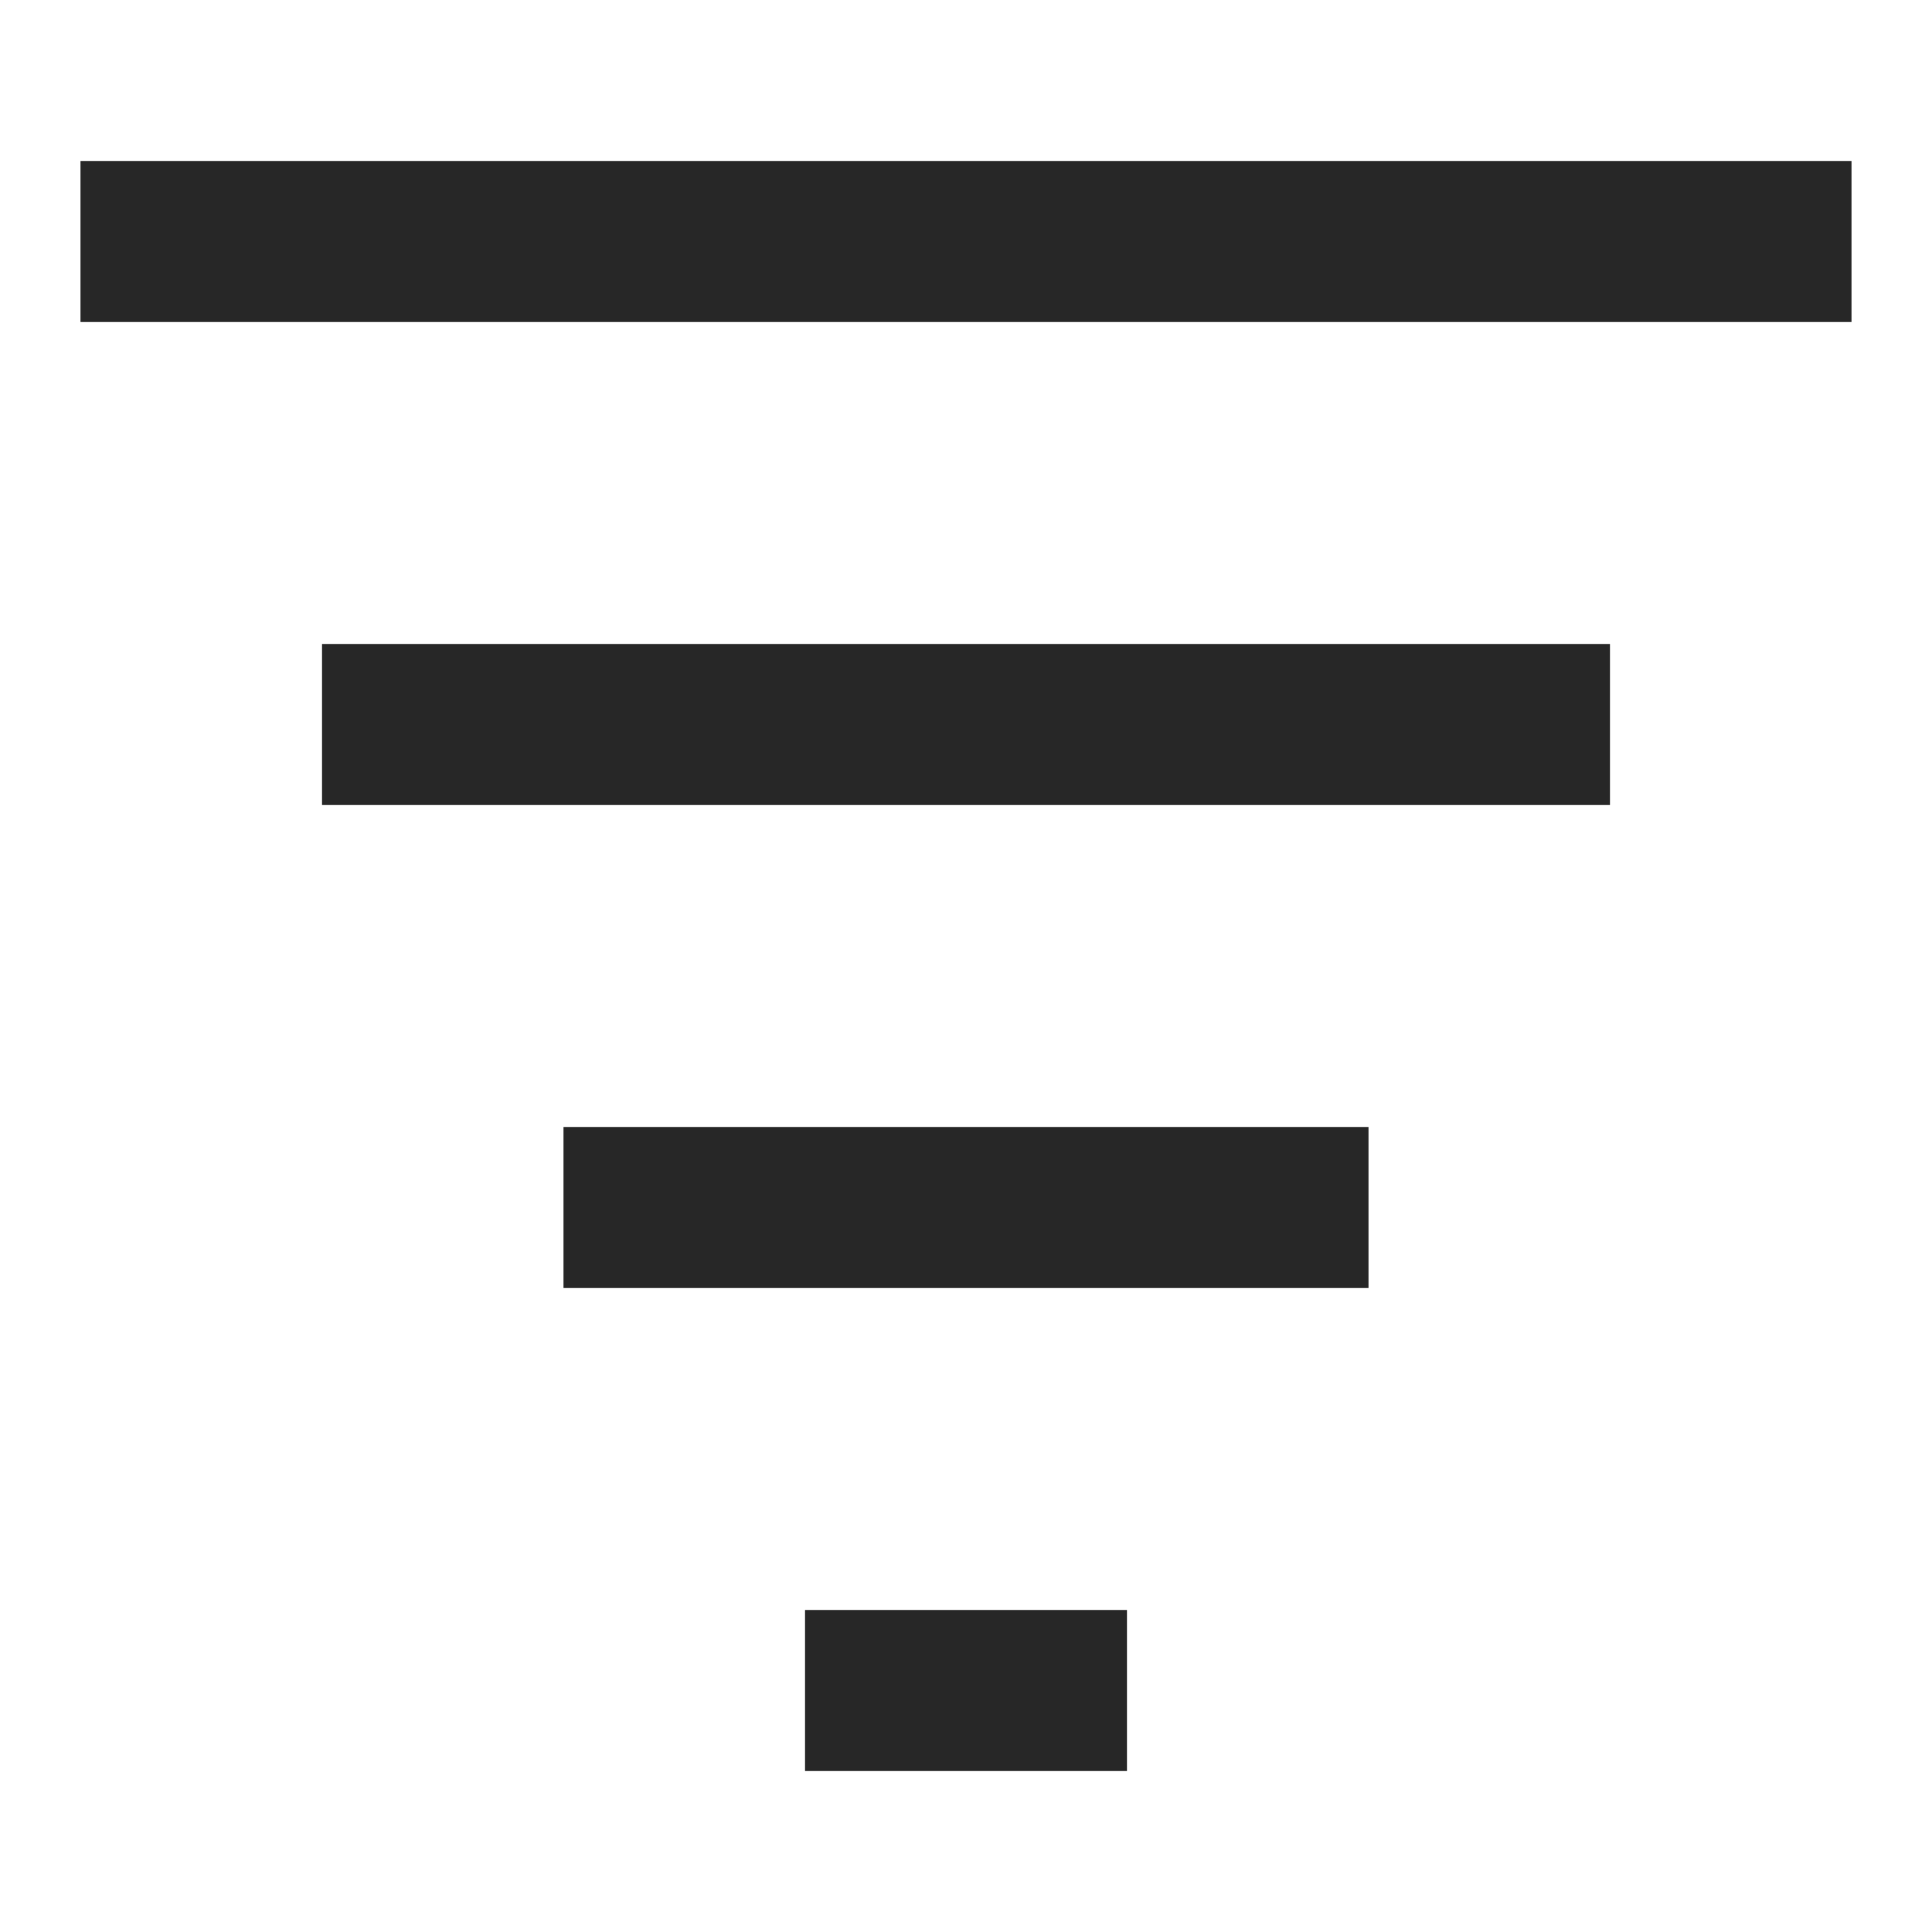
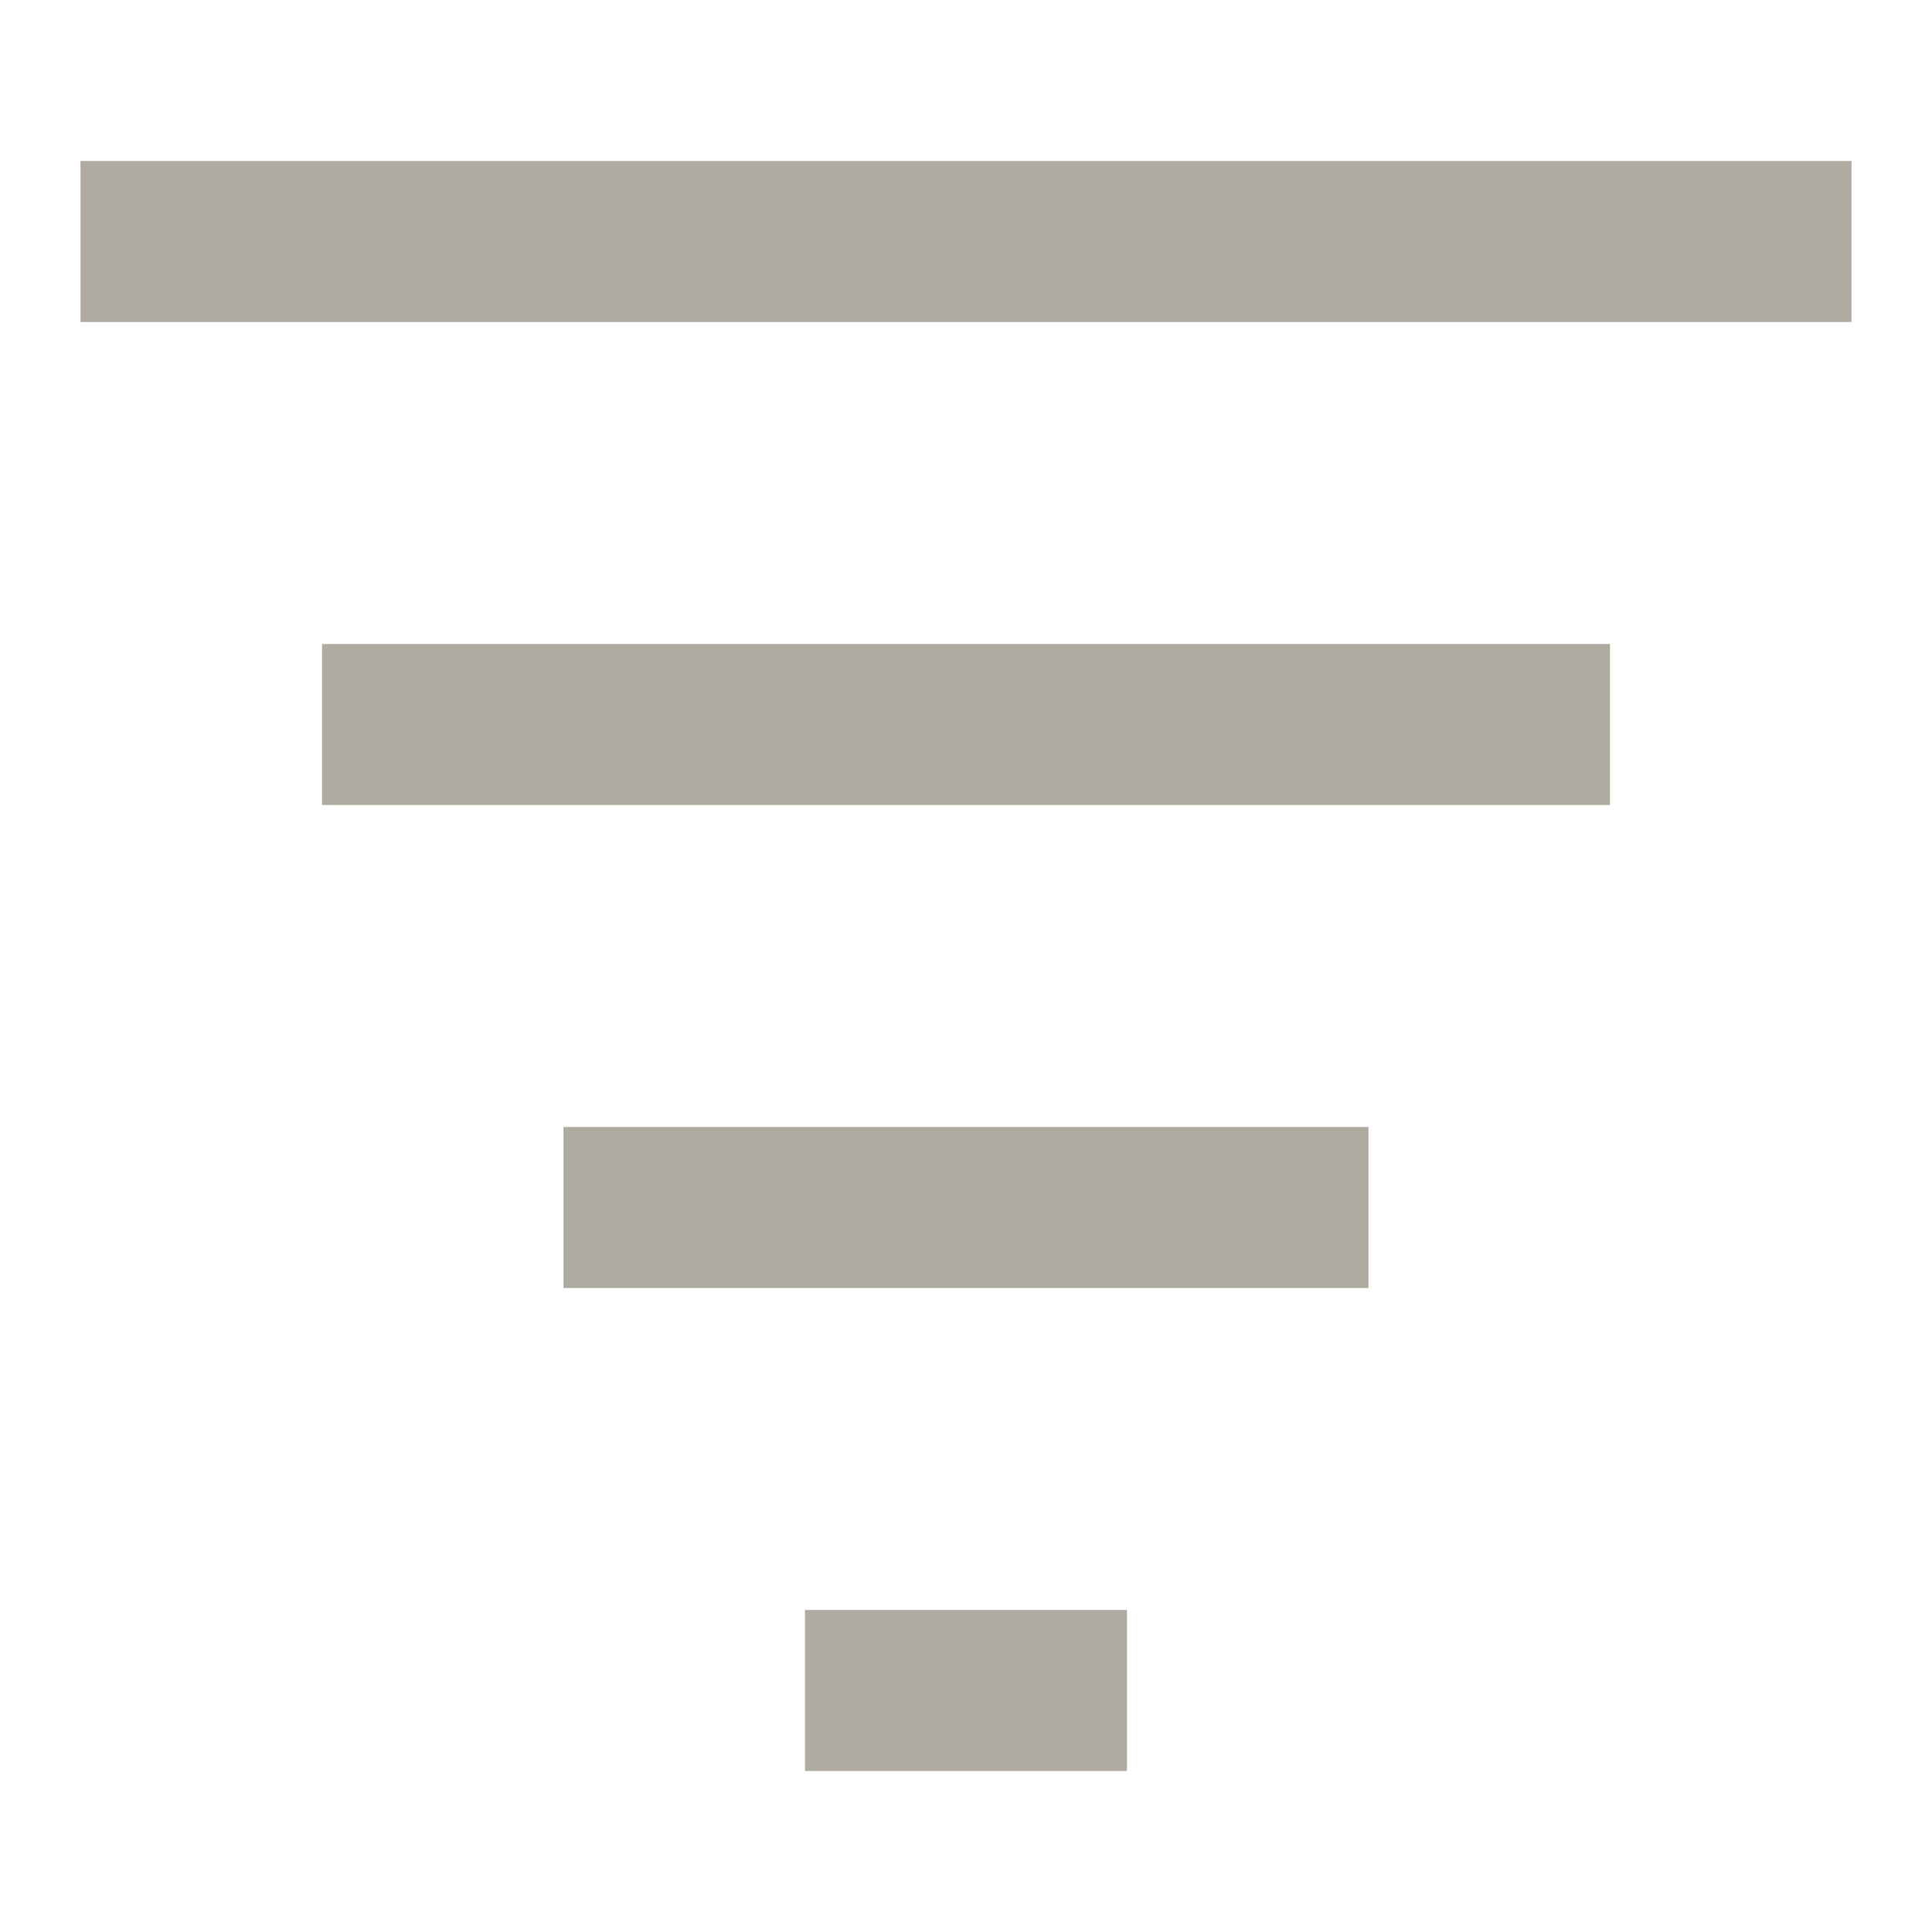
<svg xmlns="http://www.w3.org/2000/svg" width="24" height="24" viewBox="0 0 24 24" fill="none">
-   <path fill-rule="evenodd" clip-rule="evenodd" d="M1 4H23V2H1V4ZM4 10H20V8H4V10ZM17 16H7V14H17V16ZM10 22H14V20H10V22Z" fill="#272727" />
+   <path fill-rule="evenodd" clip-rule="evenodd" d="M1 4H23V2H1V4ZM4 10H20V8H4V10ZM17 16H7V14H17V16ZM10 22H14V20H10V22Z" fill="#afaba1" />
</svg>
